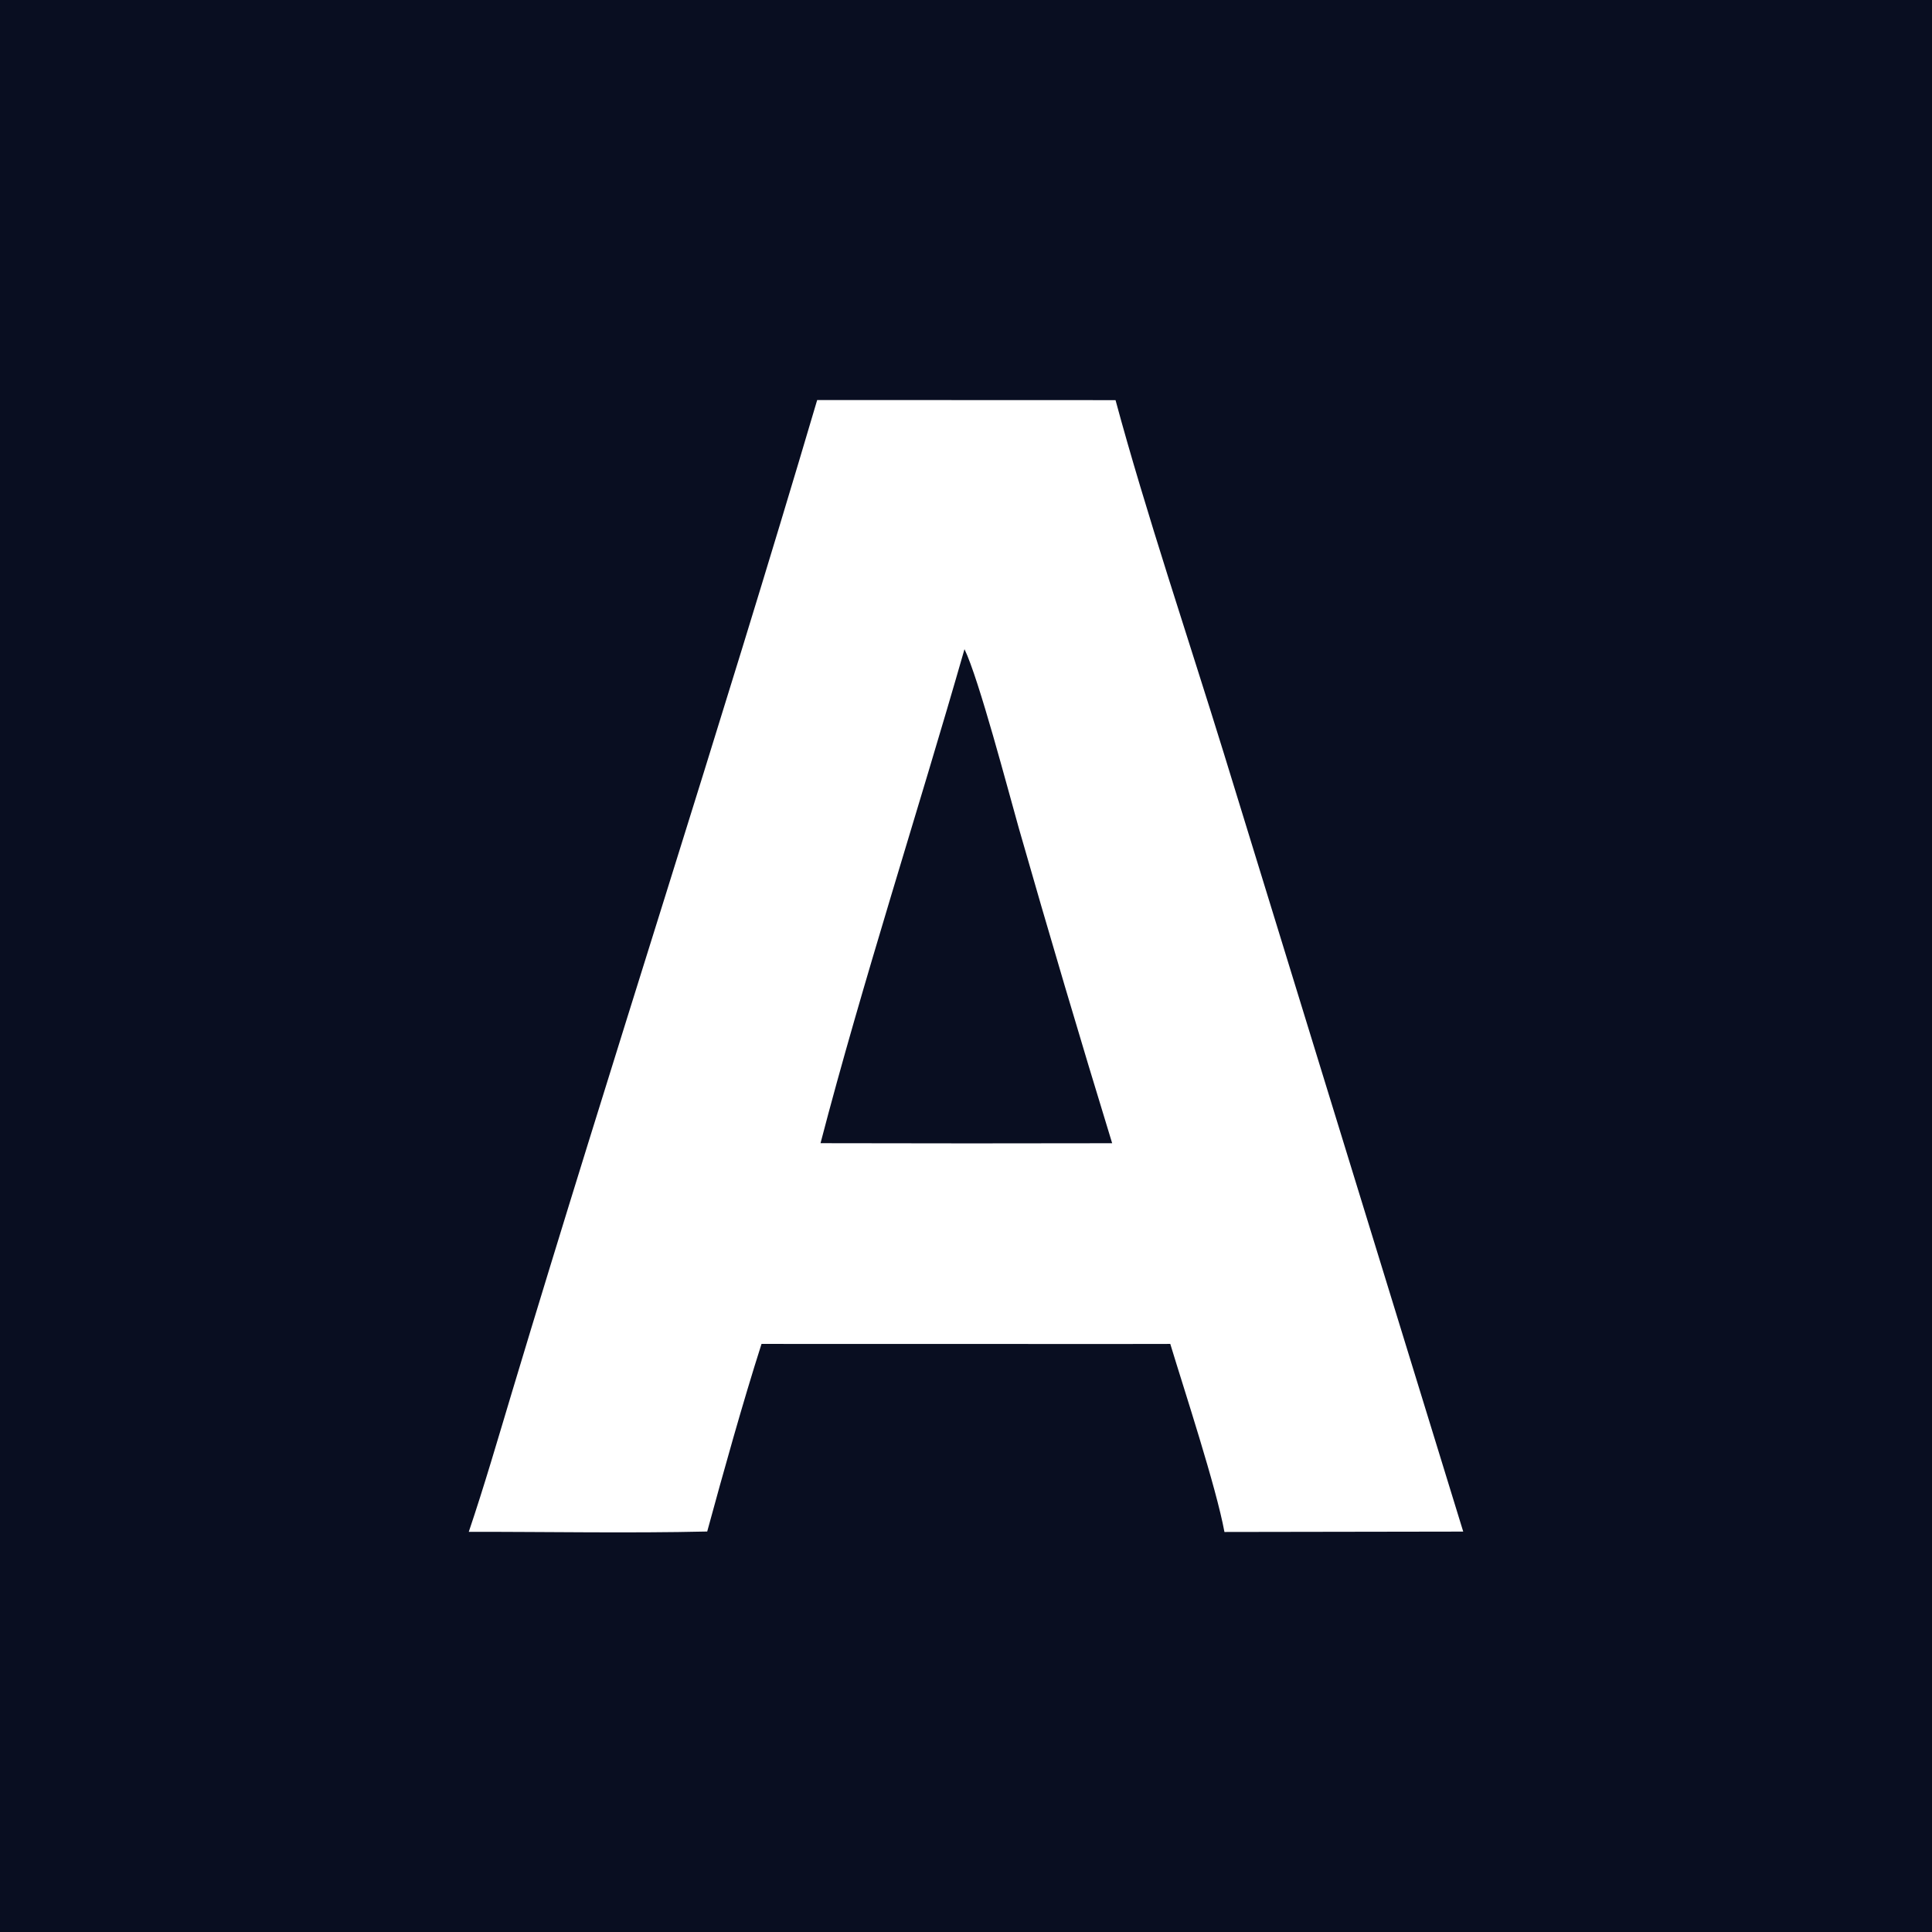
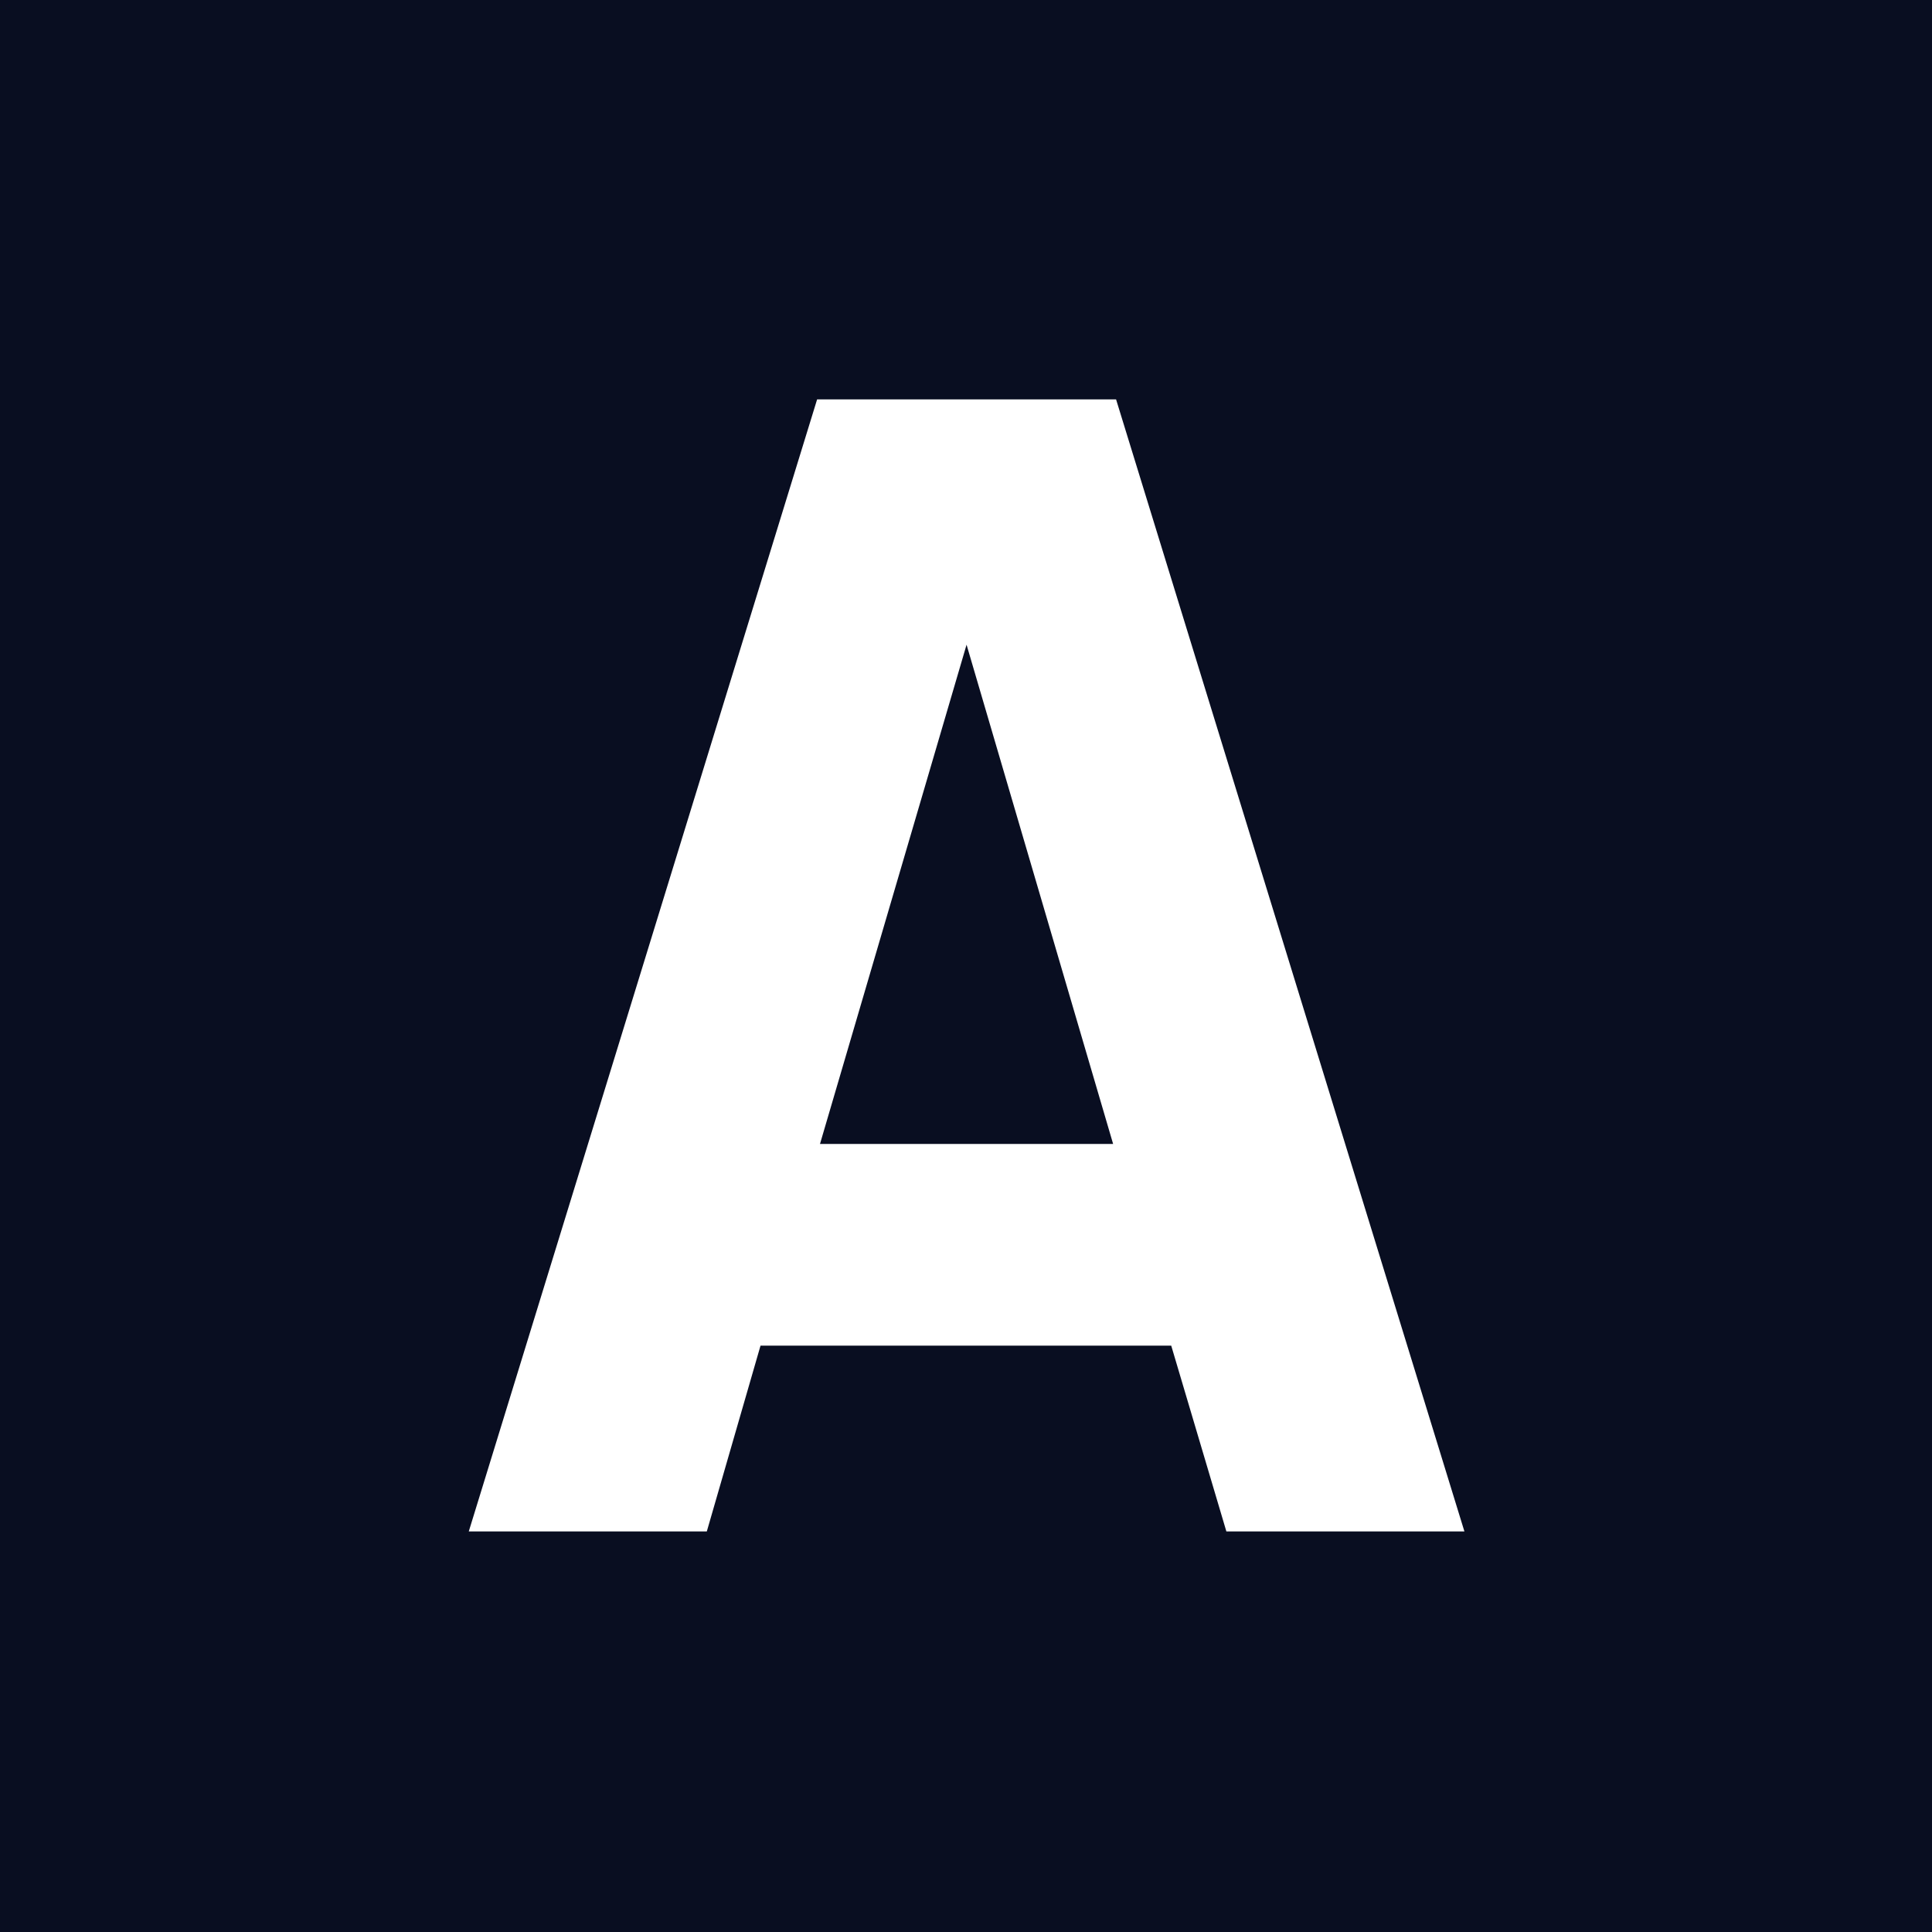
<svg xmlns="http://www.w3.org/2000/svg" viewBox="0 0 512 512" width="512" height="512">
  <rect width="512" height="512" fill="#090E21" />
  <g transform="translate(124.23 99.52) scale(1.3418)">
-     <path fill="#FFFFFF" fill-rule="evenodd" d="M 127.738 4.86 C 133.694 26.926 142.283 52.429 149.119 74.586 L 196.407 228.326 L 149.248 228.402 C 147.603 219.488 141.371 200.568 138.55 191.26 L 128.618 191.275 L 57.819 191.26 C 54.099 202.901 50.31 216.512 47.091 228.311 C 31.857 228.665 15.34 228.355 0 228.372 C 3.047 219.366 5.818 209.808 8.56 200.688 C 28.211 135.323 49.481 70.282 68.812 4.838 L 127.738 4.86 Z M 97.904 54.047 C 88.812 85.814 77.715 119.988 69.472 151.615 L 98.98 151.653 L 127.071 151.623 C 120.728 130.937 114.585 110.185 108.632 89.383 C 106.603 82.214 100.719 59.812 97.904 54.047 Z" />
+     <path fill="#FFFFFF" fill-rule="evenodd" d="M 138.736 191.6 L 57.622 191.6 L 47.014 228.292 L 0.0 228.292 L 68.799 4.712 L 127.844 4.712 L 196.642 228.292 L 149.628 228.292 L 138.736 191.6 Z M 127.259 151.762 L 98.314 53.164 L 69.368 151.762 L 127.274 151.762 L 127.259 151.762 Z" />
  </g>
</svg>
